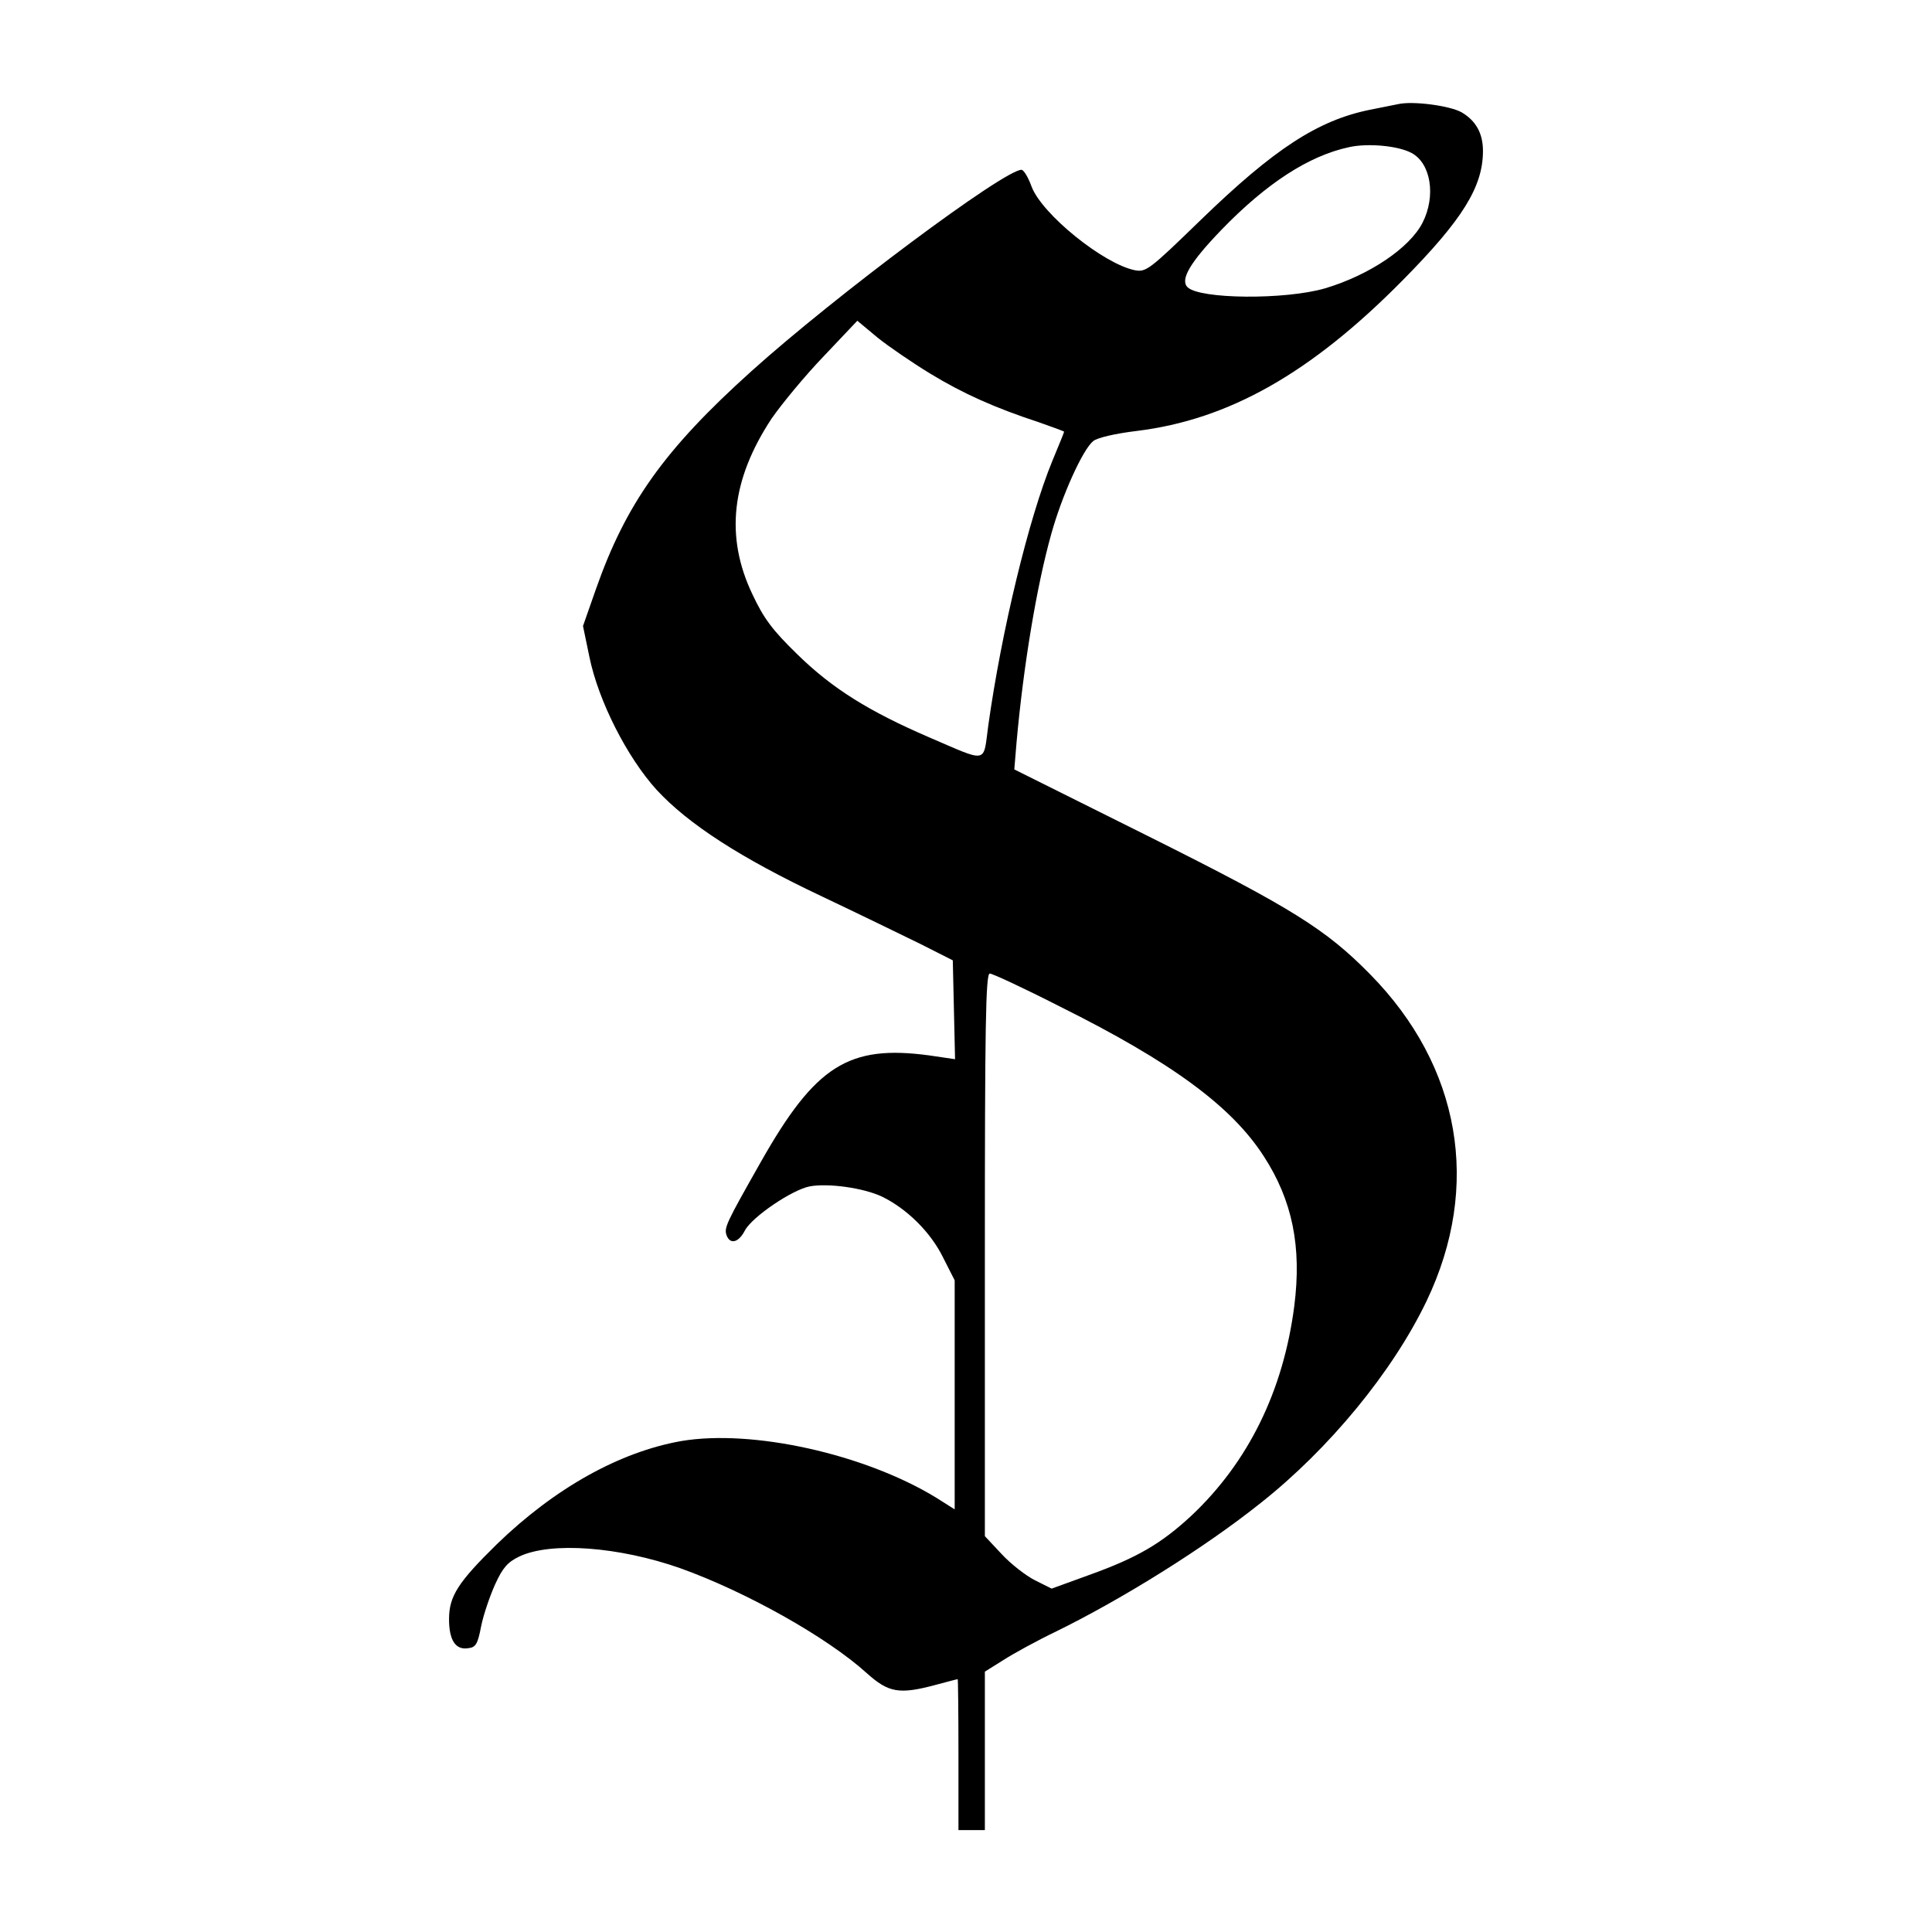
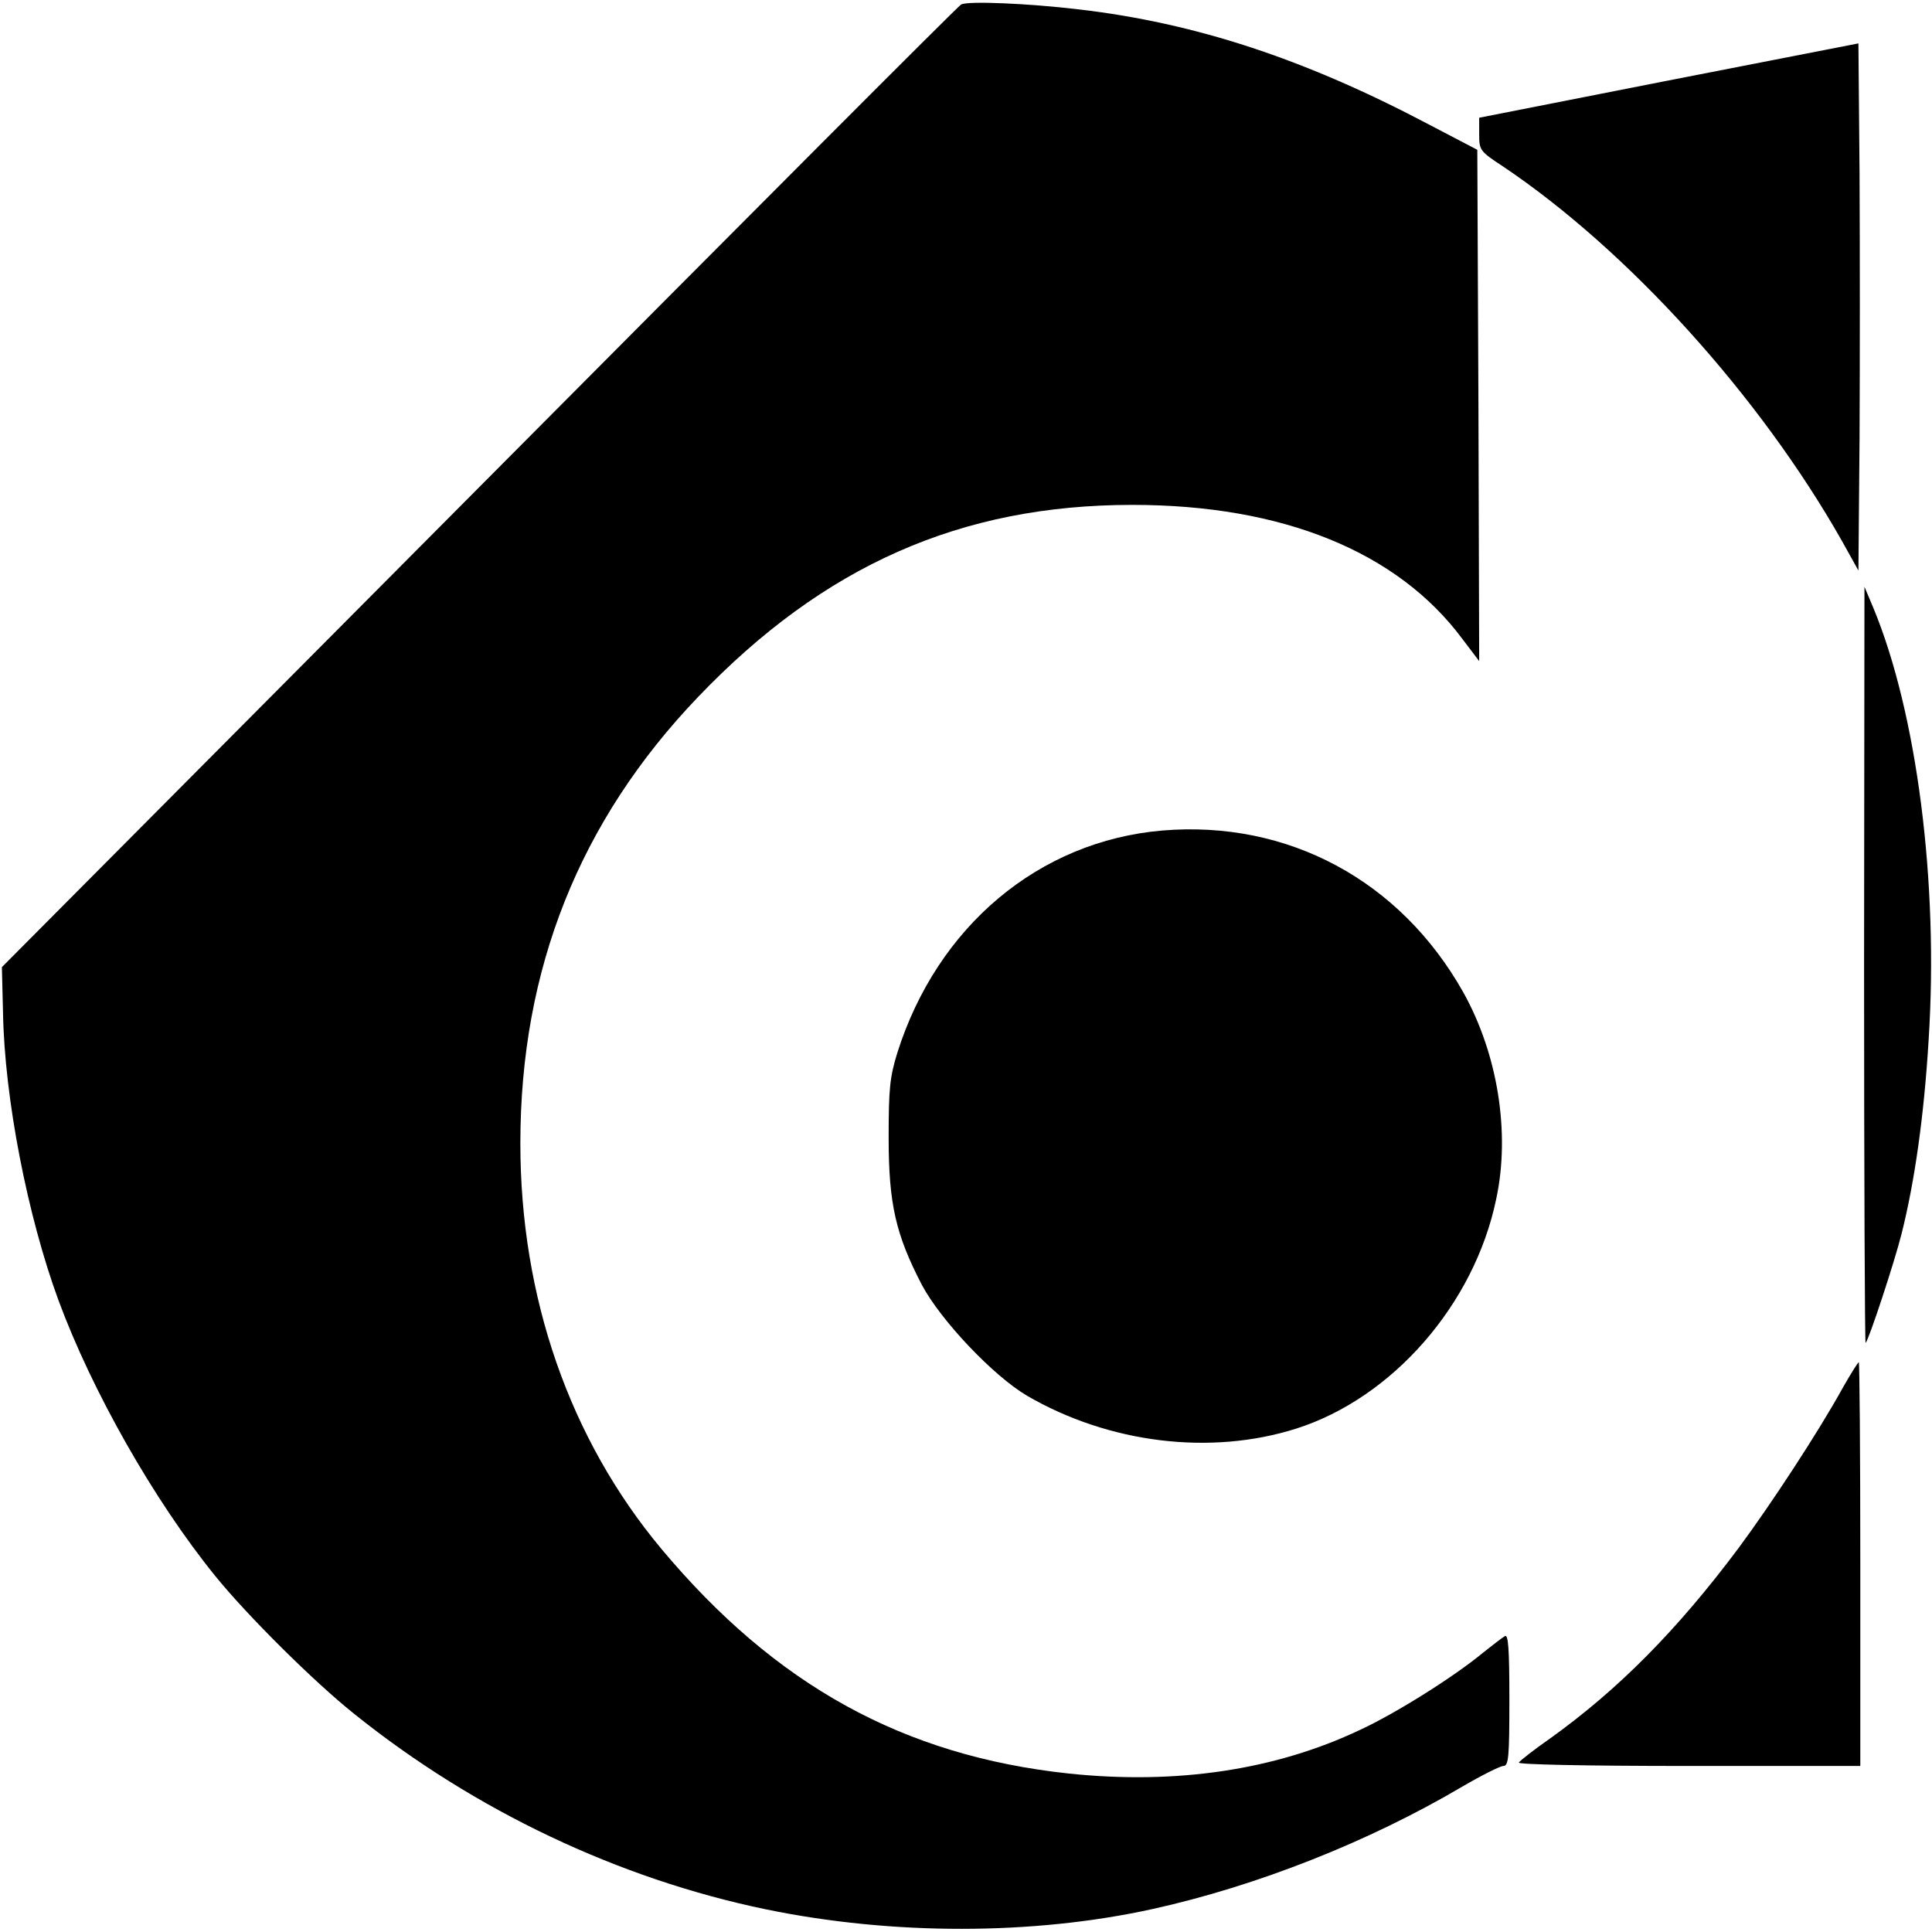
<svg xmlns="http://www.w3.org/2000/svg" version="1.0" width="512pt" height="512pt" viewBox="0 0 512 512" preserveAspectRatio="xMidYMid meet">
  <g transform="translate(0,512) scale(0.1,-0.1)" fill="#000000" stroke="none">
-     <path d="M3705 4844 c-11 -2 -45 -9 -75 -15 -138 -28 -254 -104 -448 -292 -136 -132 -145 -139 -175 -133 -83 17 -245 148 -273 221 -9 25 -21 45 -27 45 -46 0 -494 -334 -716 -534 -230 -207 -332 -350 -412 -578 l-34 -97 17 -82 c24 -117 100 -266 178 -352 84 -91 223 -181 439 -283 97 -46 214 -103 261 -126 l85 -43 3 -131 3 -131 -68 10 c-214 29 -302 -27 -446 -281 -94 -166 -99 -176 -91 -197 10 -24 32 -17 48 14 19 36 125 108 172 117 49 9 142 -4 191 -27 66 -32 129 -94 162 -161 l31 -61 0 -304 0 -303 -49 31 c-190 116 -488 182 -676 150 -163 -29 -334 -124 -488 -273 -103 -101 -127 -138 -127 -199 0 -55 17 -82 50 -77 21 2 26 11 35 58 6 30 23 80 37 111 20 44 33 59 64 74 84 40 265 26 427 -31 173 -62 388 -182 494 -278 58 -52 86 -57 183 -31 30 8 56 15 58 15 1 0 2 -90 2 -200 l0 -200 35 0 35 0 0 210 0 210 48 30 c26 17 90 52 142 77 175 86 392 221 541 340 181 143 350 348 440 536 145 304 90 621 -150 865 -117 119 -206 175 -584 364 l-359 179 6 72 c18 201 53 413 92 552 28 101 83 223 111 246 11 9 58 20 116 27 243 30 460 152 704 399 159 161 213 248 213 343 0 47 -19 80 -56 102 -31 18 -130 31 -169 22z m35 -129 c52 -27 66 -114 30 -185 -34 -67 -141 -139 -258 -174 -106 -31 -333 -29 -365 3 -20 20 7 66 90 152 119 123 231 196 338 219 49 11 129 4 165 -15z m-1275 -585 c87 -53 172 -91 288 -129 37 -13 67 -24 67 -25 0 -2 -14 -36 -31 -77 -63 -153 -135 -452 -170 -702 -14 -102 2 -99 -159 -30 -157 68 -254 128 -346 218 -67 65 -90 96 -120 160 -73 153 -56 304 51 466 27 39 89 114 138 165 l89 94 54 -45 c30 -24 93 -67 139 -95z m345 -1678 c295 -147 454 -264 539 -396 76 -117 101 -240 81 -397 -29 -225 -122 -414 -273 -556 -80 -74 -143 -111 -271 -157 l-99 -36 -44 22 c-24 12 -64 43 -89 70 l-44 47 0 746 c0 600 2 745 13 745 7 0 91 -39 187 -88z" />
+     <path d="M2547 5108 c-7 -3 -581 -579 -1277 -1279 l-1265 -1272 3 -121 c4 -227 65 -539 147 -762 89 -241 253 -530 415 -730 84 -104 263 -282 370 -367 318 -255 699 -436 1090 -517 335 -69 707 -69 1025 1 276 61 572 178 818 323 53 31 103 56 111 56 14 0 16 23 16 176 0 137 -3 174 -12 168 -7 -4 -33 -24 -58 -44 -76 -63 -230 -160 -325 -204 -225 -107 -488 -146 -773 -116 -438 47 -777 234 -1079 595 -243 291 -374 666 -374 1075 0 461 156 854 471 1183 333 348 696 509 1151 509 398 0 703 -124 875 -356 l44 -58 -2 677 -3 678 -130 68 c-328 173 -617 268 -925 304 -134 16 -296 23 -313 13z" />
+     <path d="M4423 4907 l-503 -99 0 -44 c0 -42 2 -45 63 -85 332 -223 681 -609 898 -992 l44 -79 3 351 c1 193 1 507 0 699 l-3 347 -502 -98z" />
+     <path d="M4940 2561 c0 -552 2 -1002 4 -1000 9 9 77 216 95 288 35 138 60 315 72 514 27 418 -31 867 -146 1145 l-24 57 -1 -1004z" />
+     <path d="M3080 2919 c-327 -28 -596 -254 -702 -589 -20 -65 -23 -96 -23 -225 0 -176 19 -257 88 -390 50 -94 189 -241 279 -294 217 -126 486 -159 713 -87 255 81 472 329 530 608 38 176 4 385 -87 548 -167 297 -465 457 -798 429z" />
+     <path d="M4884 1443 c-65 -118 -191 -310 -277 -426 -163 -218 -319 -375 -499 -504 -43 -30 -80 -59 -83 -64 -4 -5 172 -9 449 -9 l456 0 0 535 c0 294 -2 535 -4 535 -2 0 -21 -30 -42 -67z" />
  </g>
</svg>
